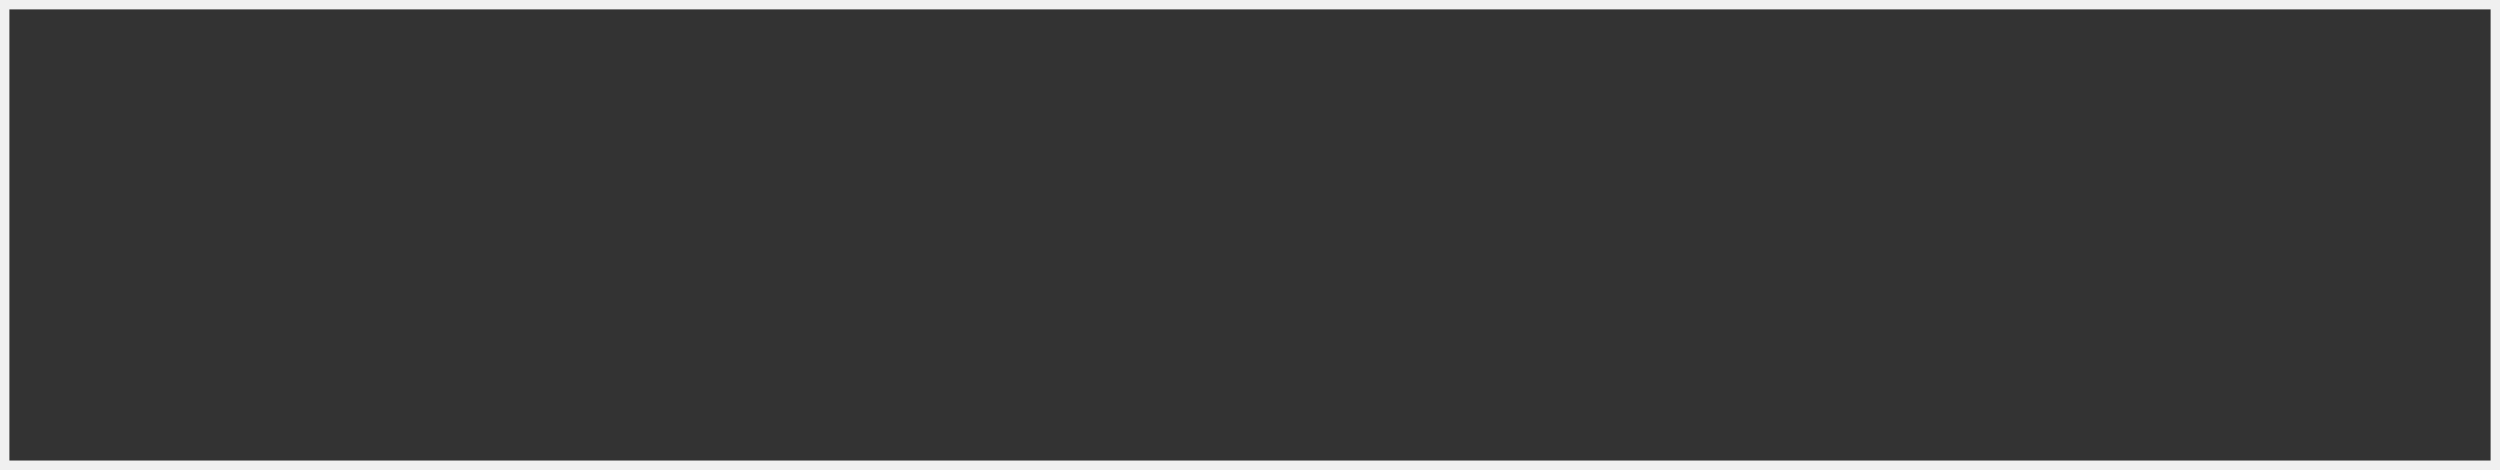
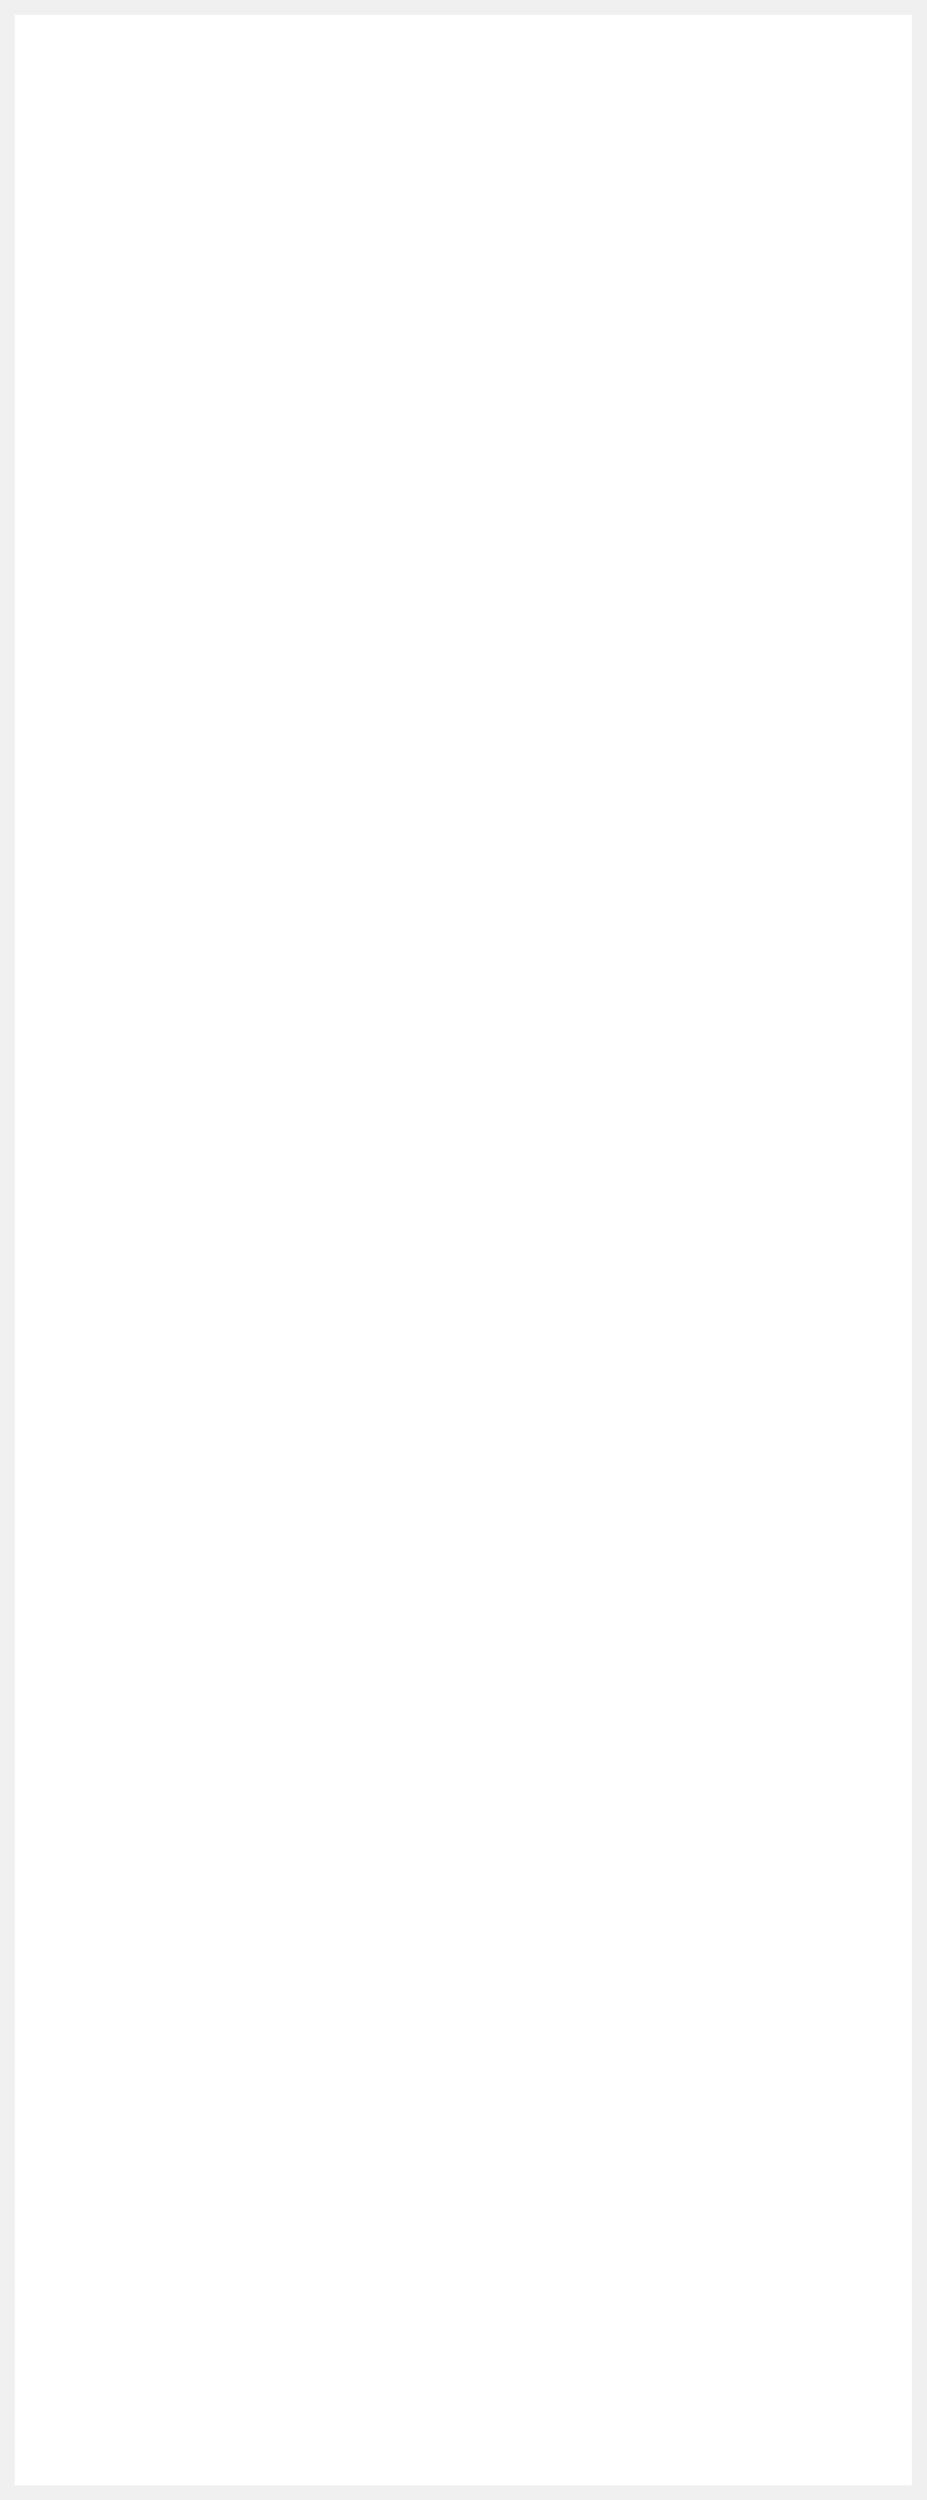
- <svg xmlns="http://www.w3.org/2000/svg" version="1.1" width="266px" height="50px">
-   <g transform="matrix(1 0 0 1 -6910 -1657 )">
-     <path d="M 6911 1658  L 7175 1658  L 7175 1706  L 6911 1706  L 6911 1658  Z " fill-rule="nonzero" fill="#333333" stroke="none" />
+ <svg xmlns="http://www.w3.org/2000/svg" version="1.1" width="63px" height="170px">
+   <g transform="matrix(1 0 0 1 5 -3610 )">
+     <path d="M -4 3611  L 57 3611  L 57 3779  L -4 3779  L -4 3611  Z " fill-rule="nonzero" fill="#ffffff" stroke="none" />
  </g>
</svg>
